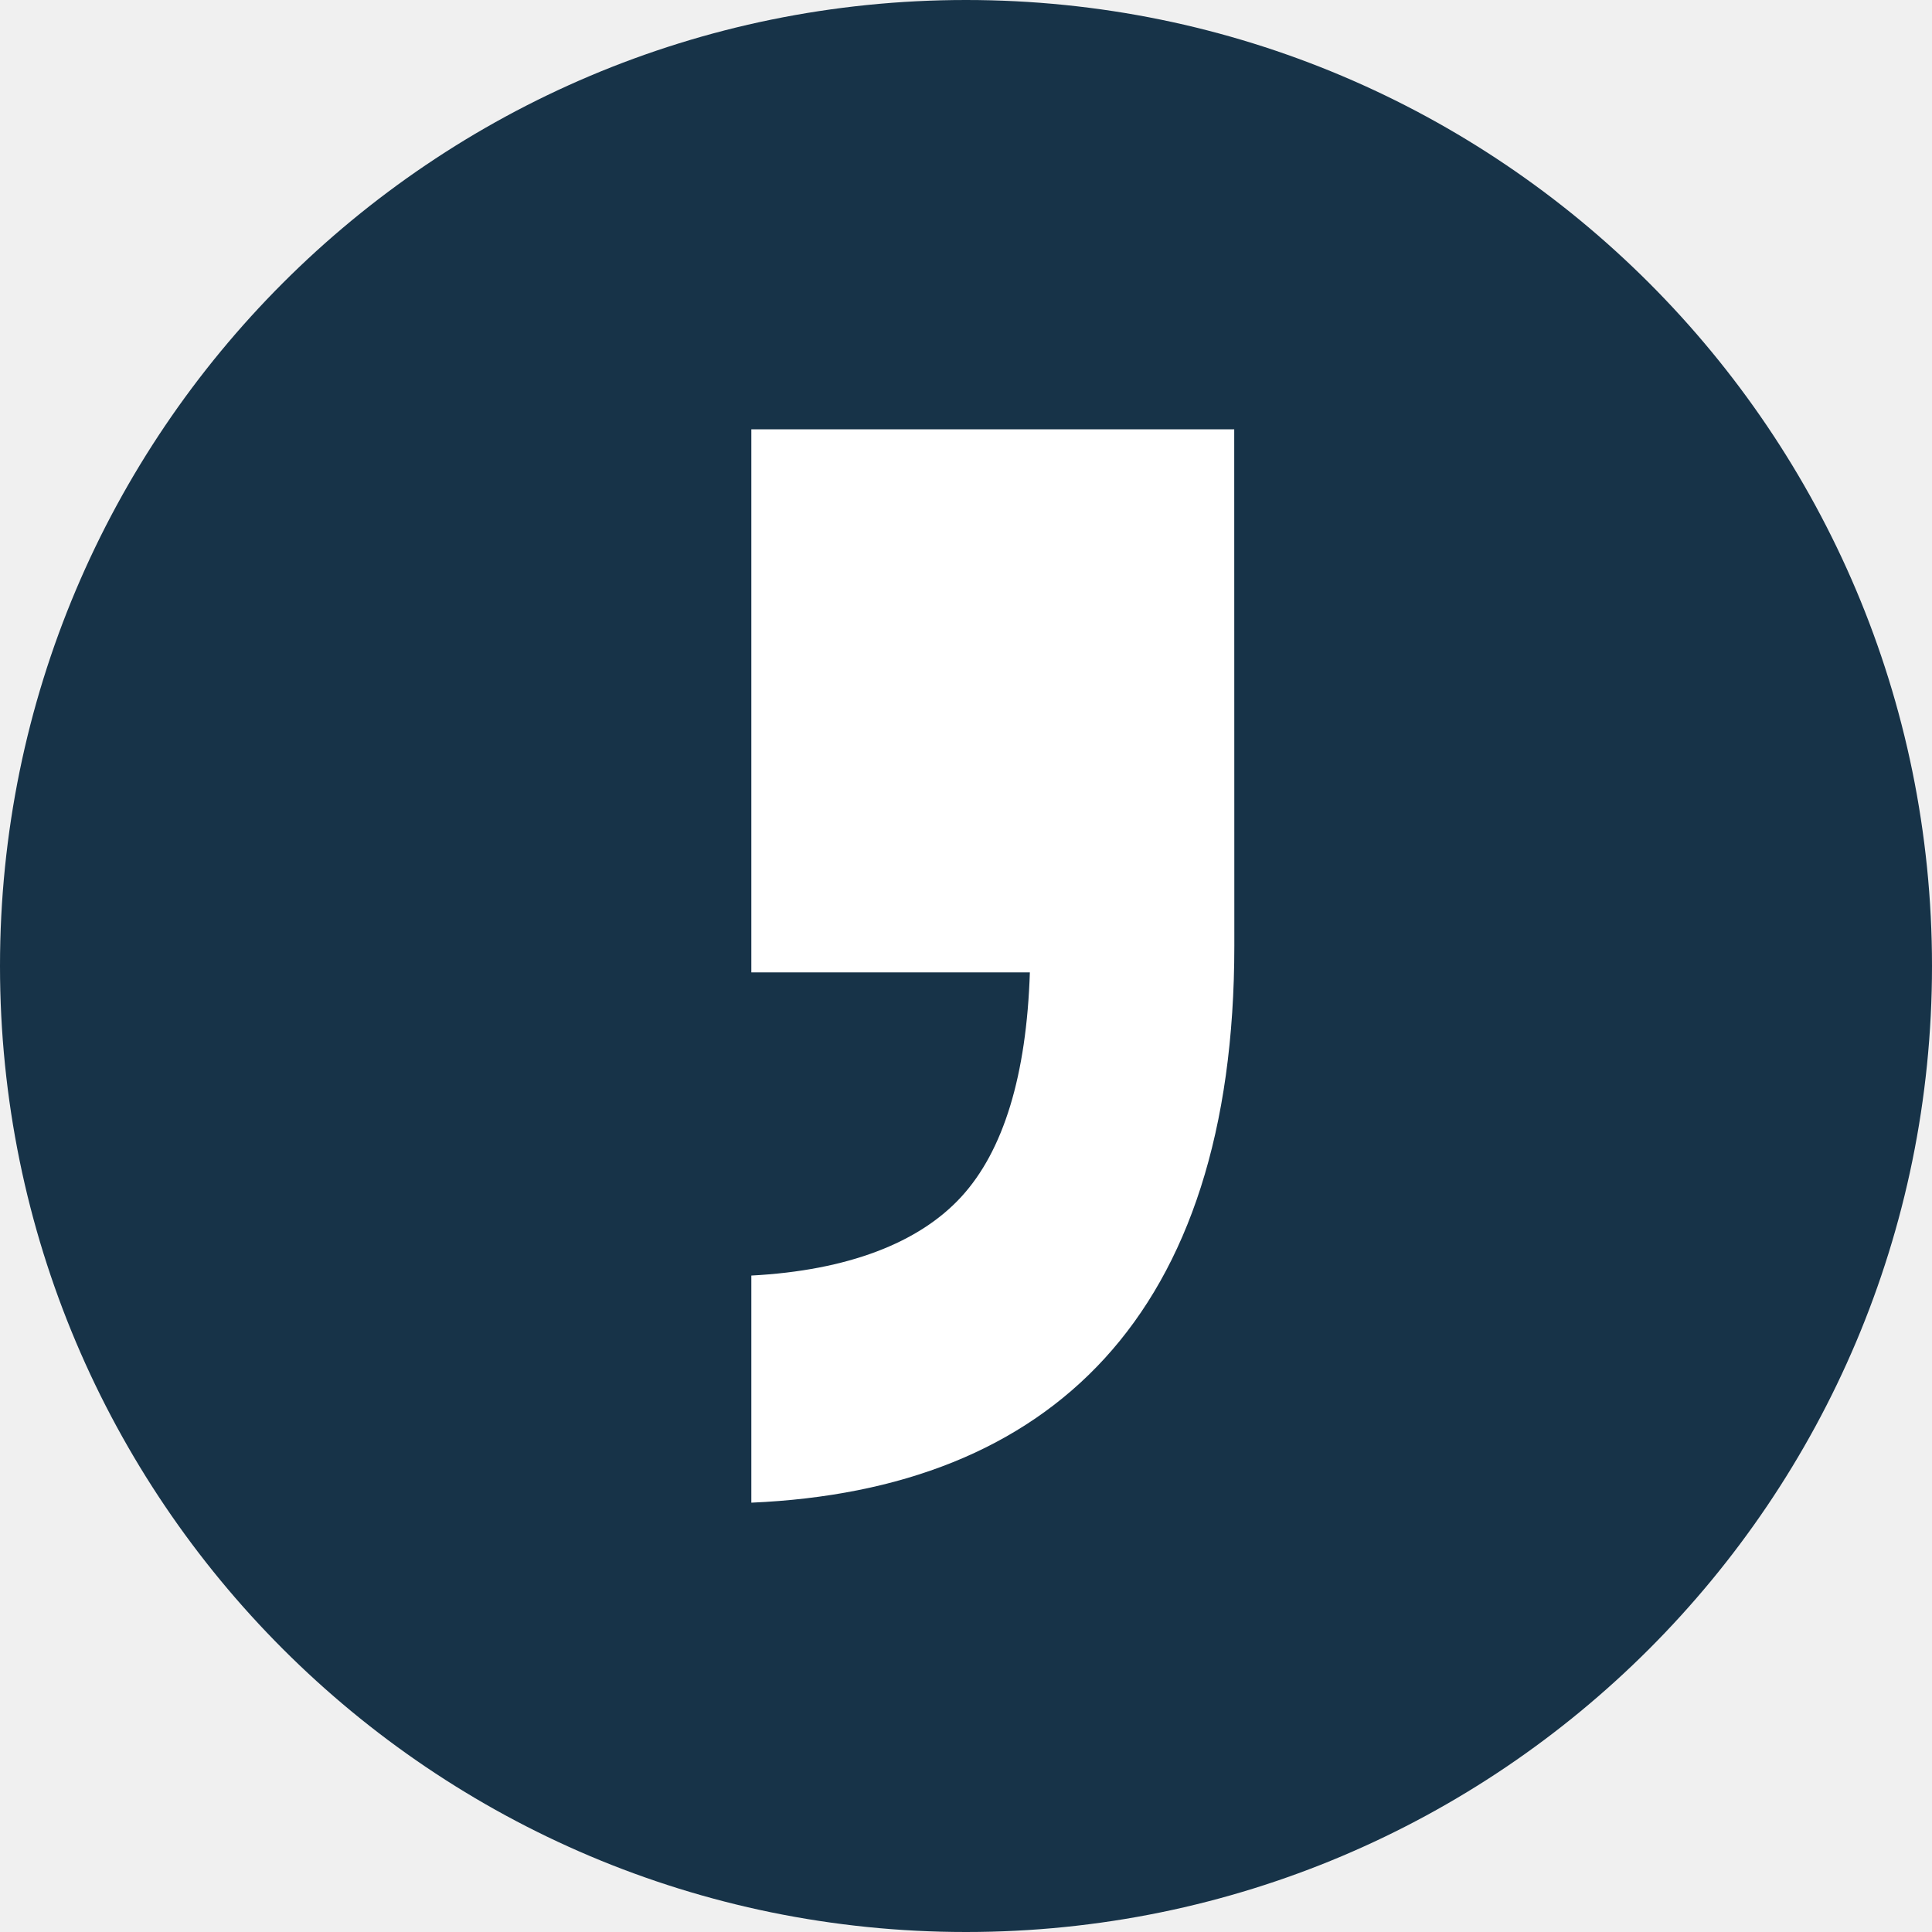
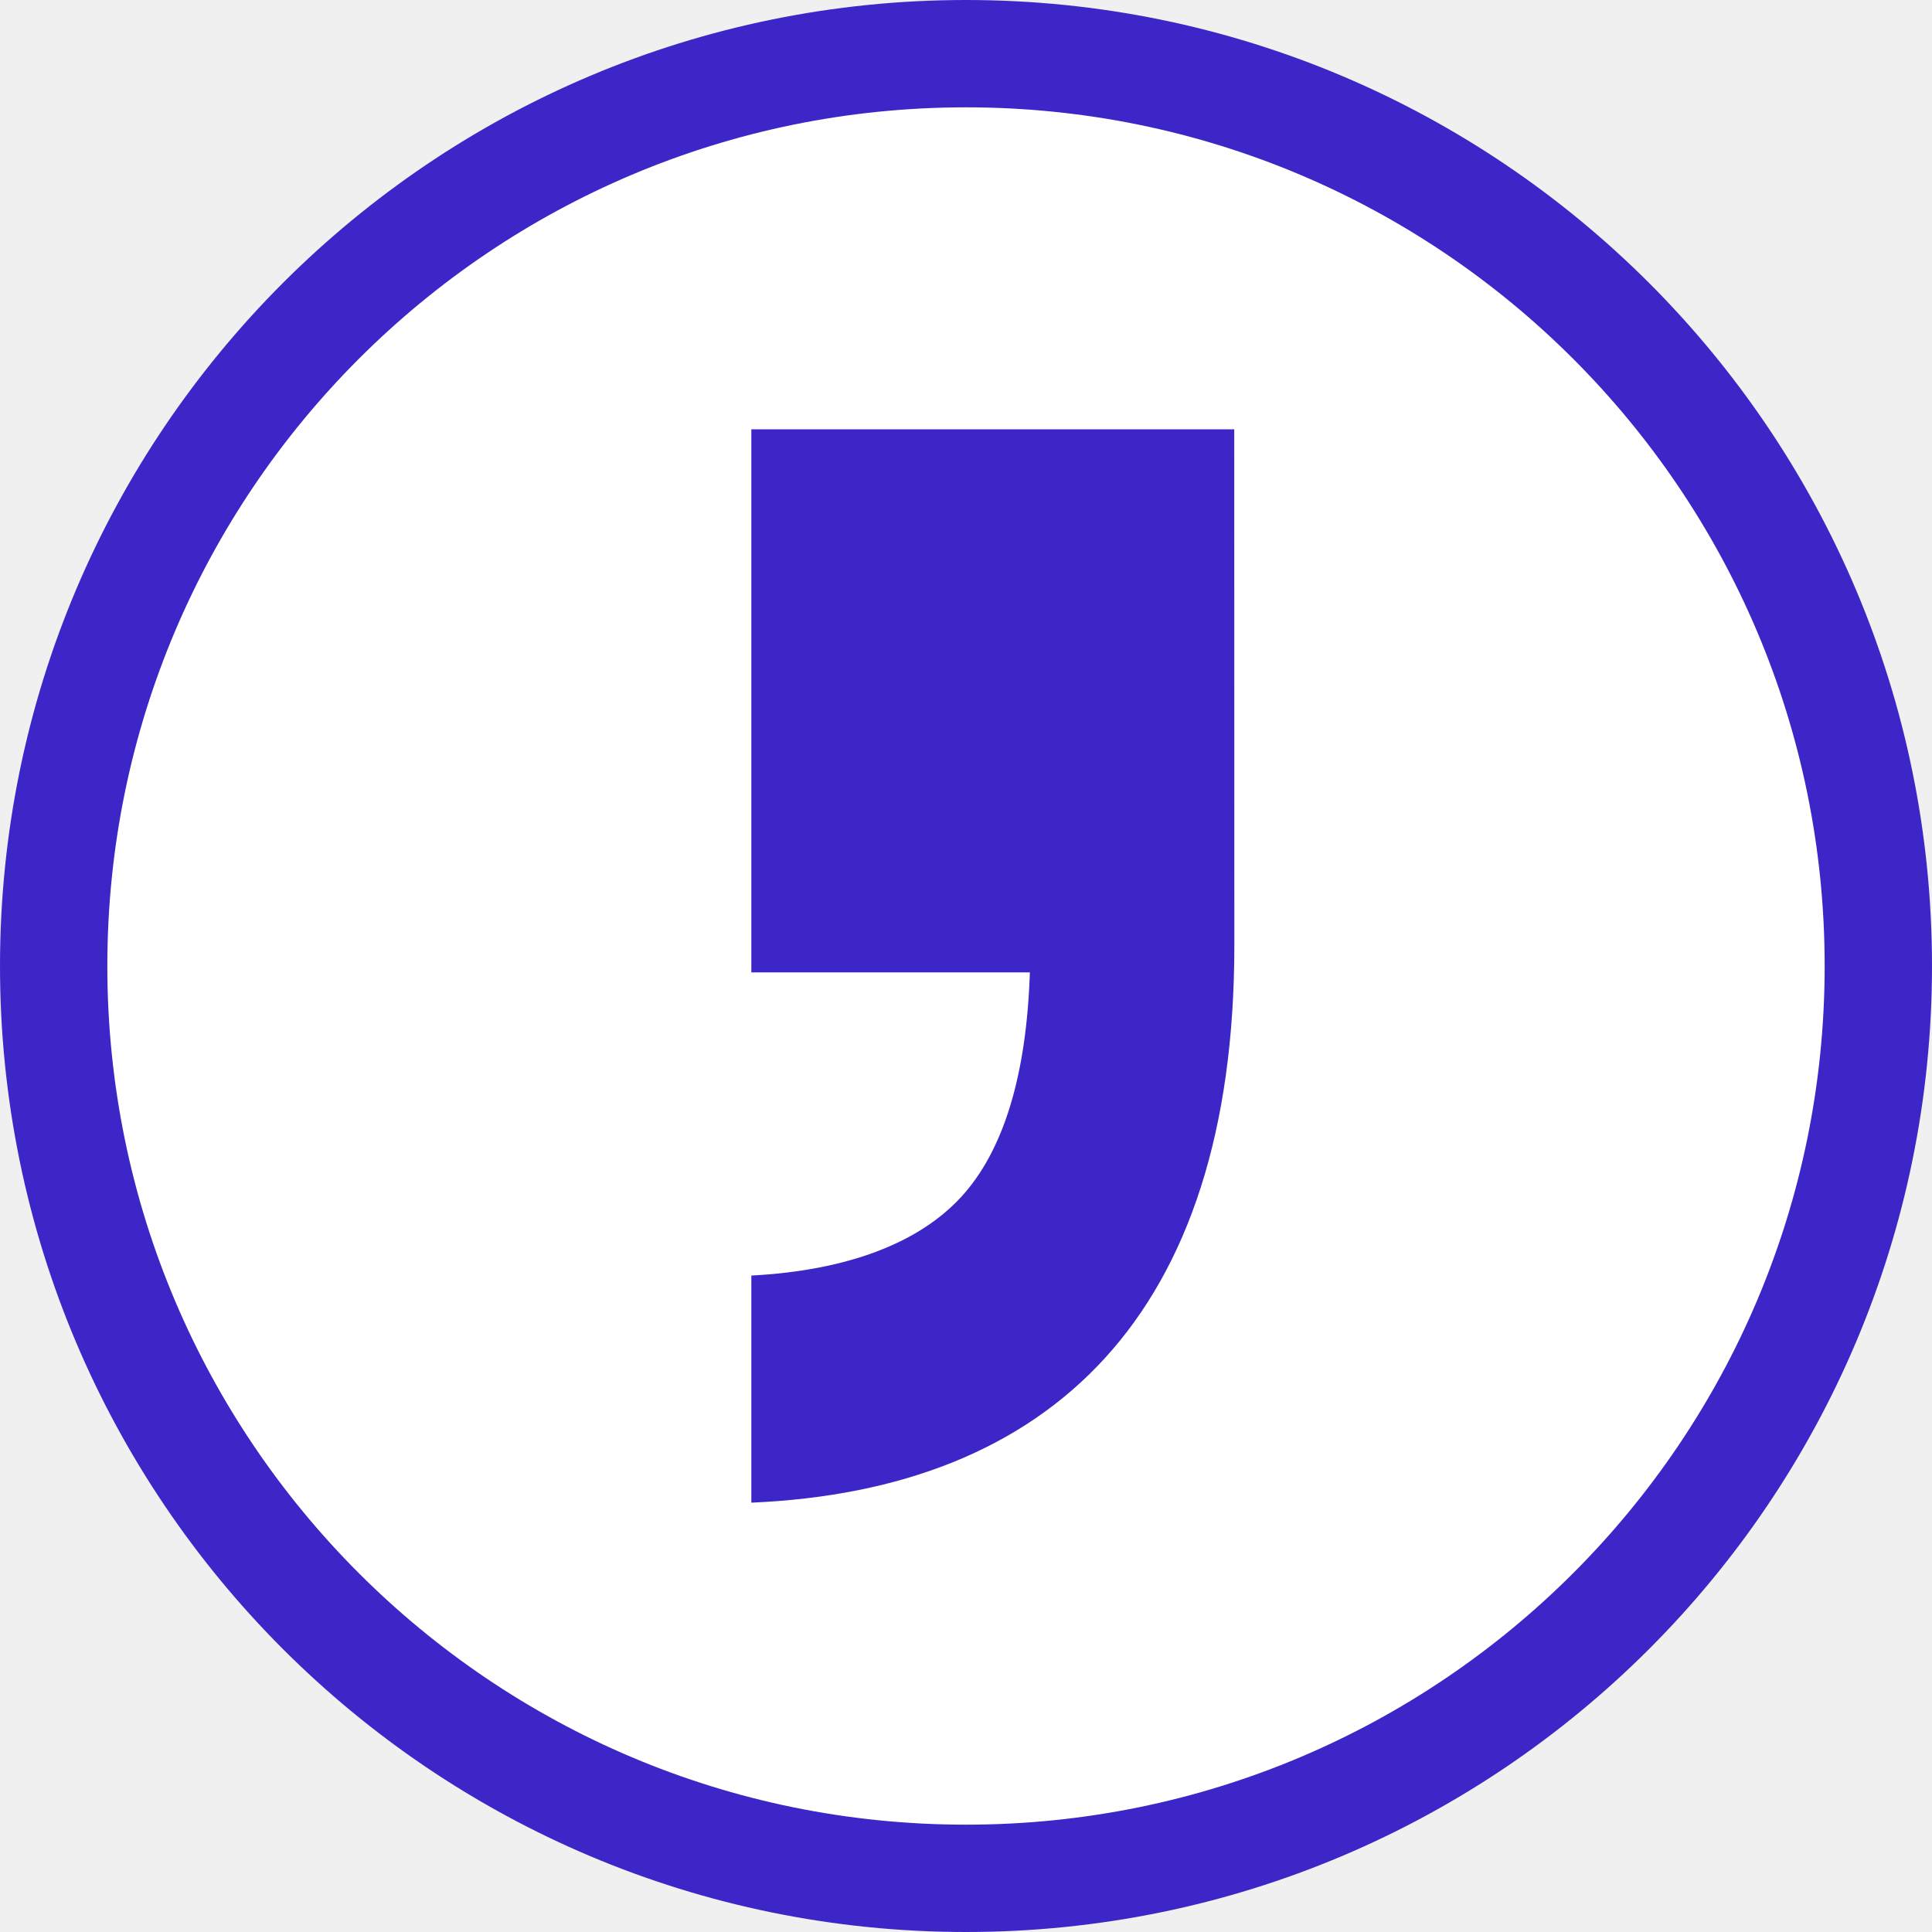
<svg xmlns="http://www.w3.org/2000/svg" width="36" height="36" viewBox="0 0 36 36" fill="none">
-   <circle cx="18" cy="18" r="18" fill="#173348" />
-   <path d="M22.998 8H14V18.119H19.19C19.128 20.036 18.7 21.442 17.913 22.3C17.126 23.159 15.794 23.674 14 23.768V28C19.561 27.76 23 24.526 23 17.62L22.998 8Z" fill="white" />
+   <circle cx="18" cy="18" r="17" fill="white" stroke="#3D26C8" stroke-width="2" />
+   <path d="M22.998 8H14V18.119H19.19C19.128 20.036 18.7 21.442 17.913 22.3C17.126 23.159 15.794 23.674 14 23.768V28C19.561 27.76 23 24.526 23 17.62L22.998 8Z" fill="#3D26C8" />
</svg>
